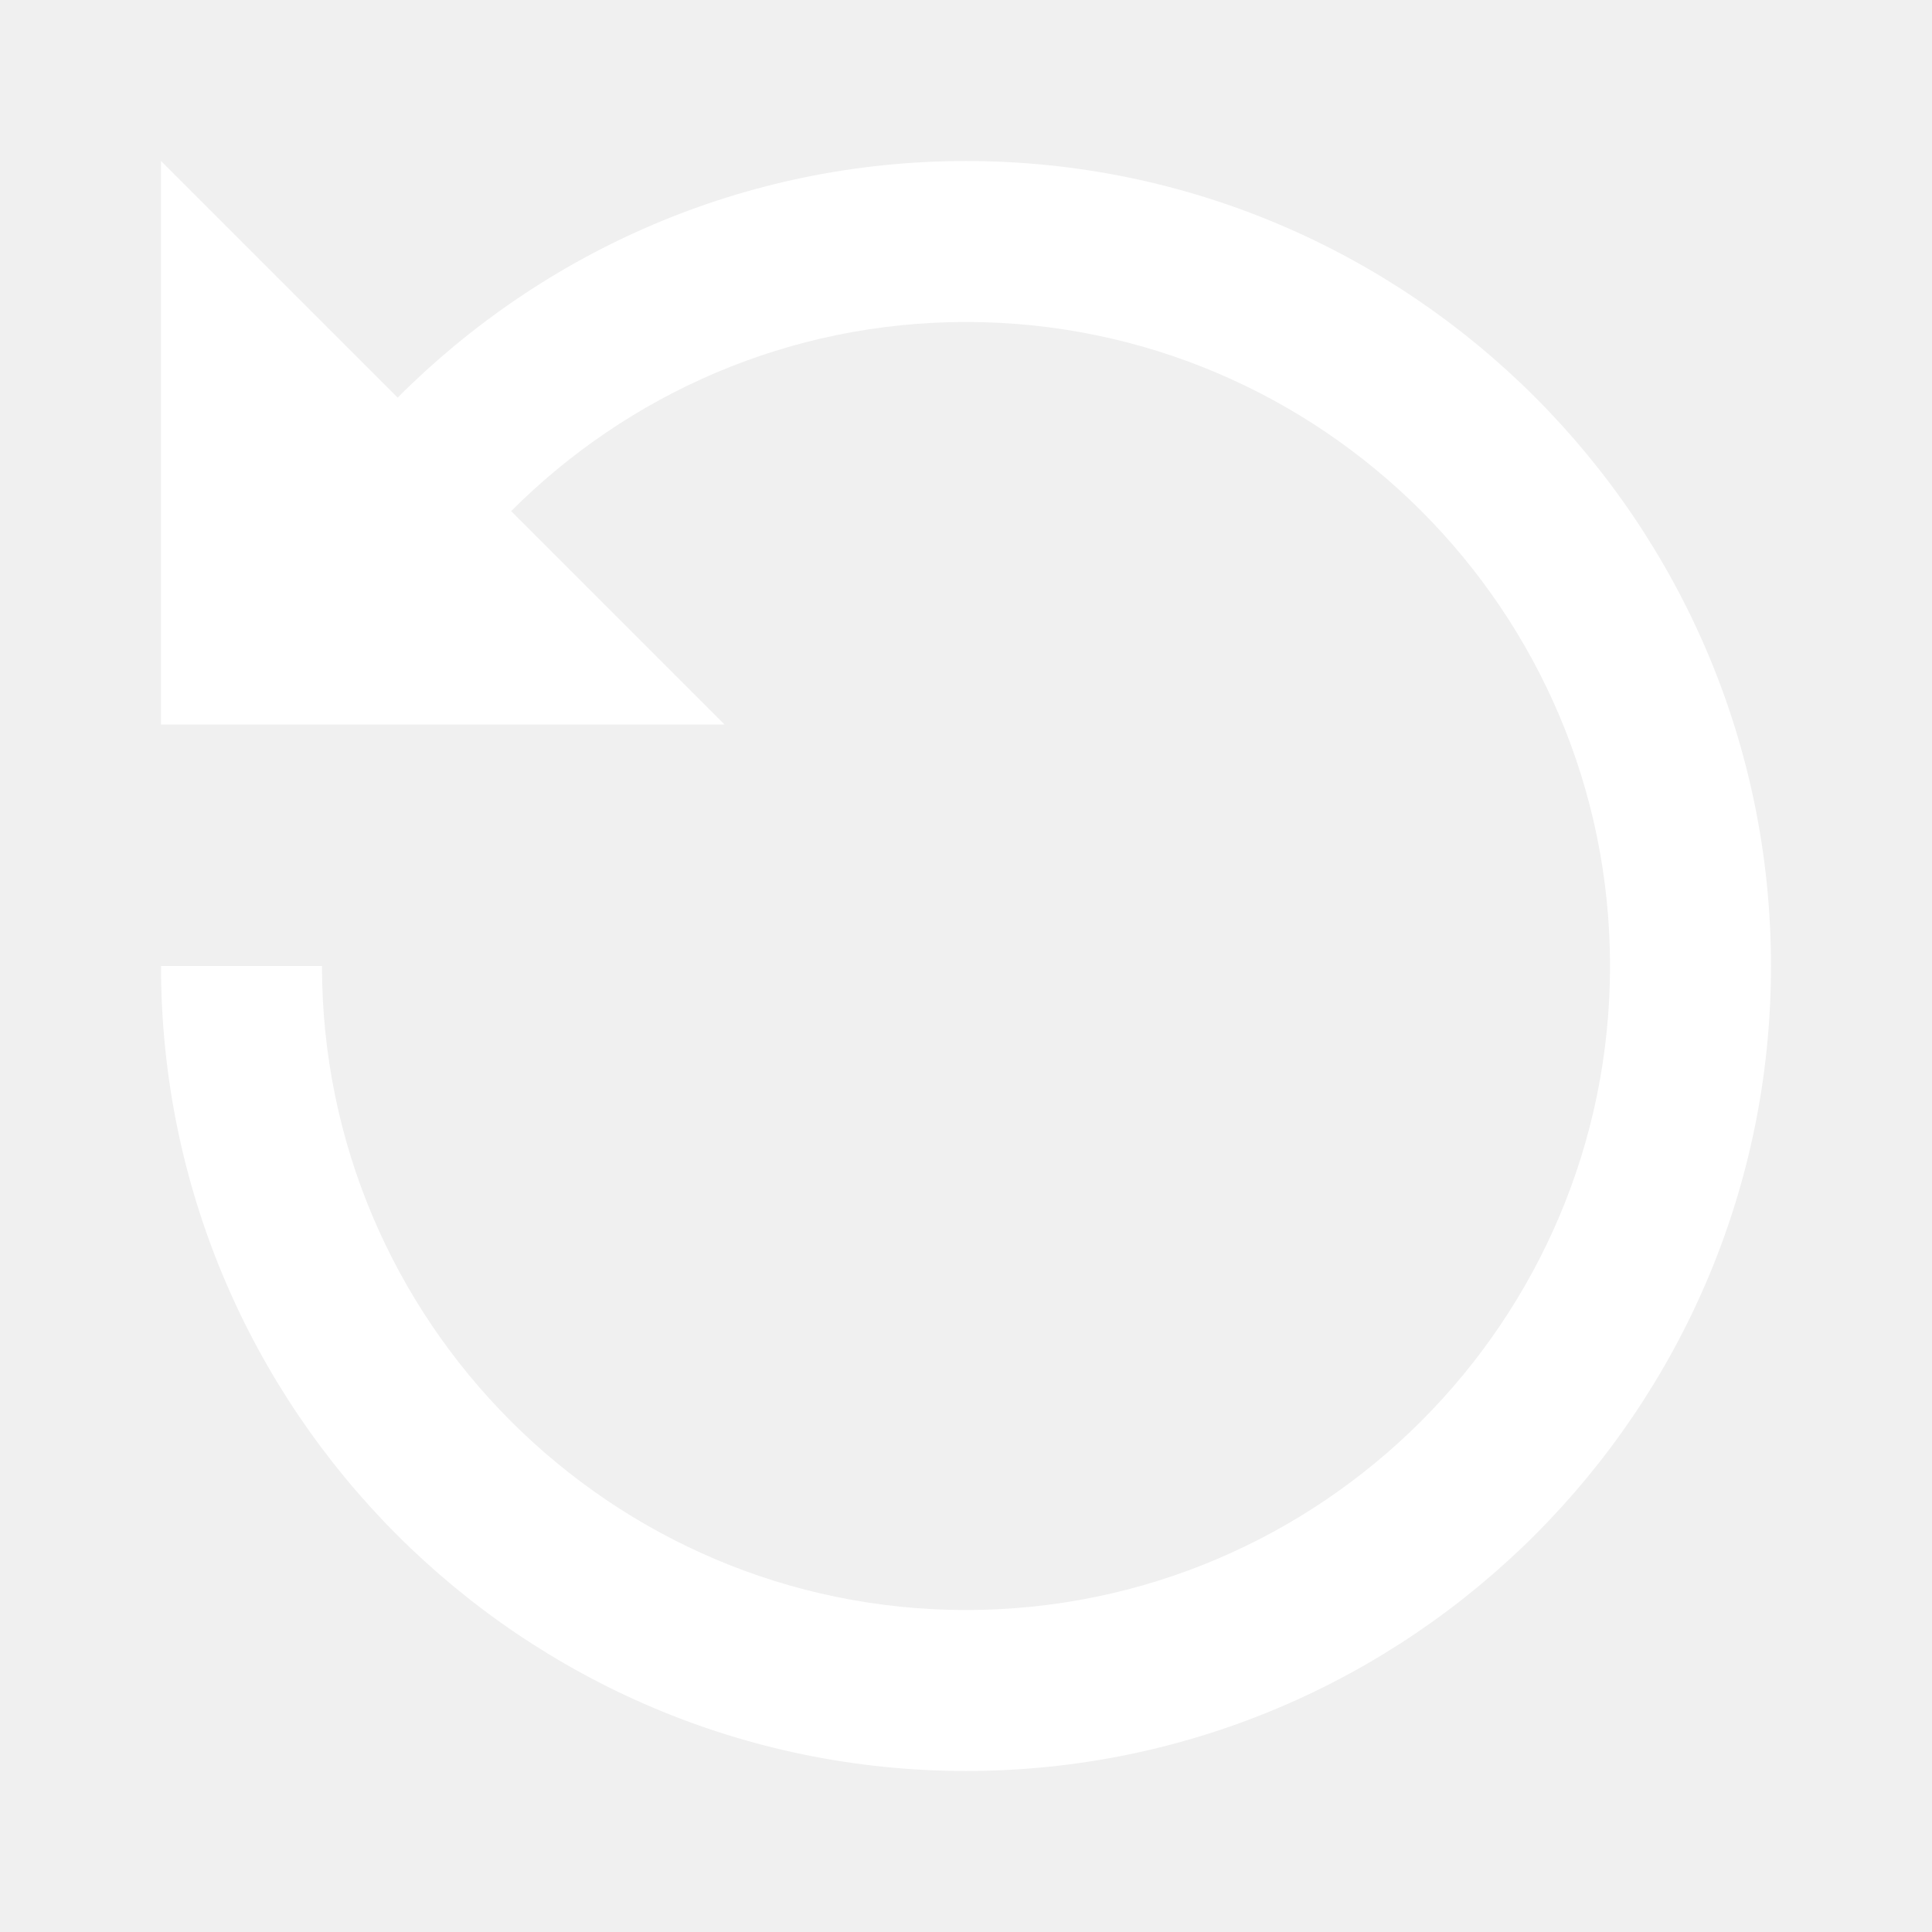
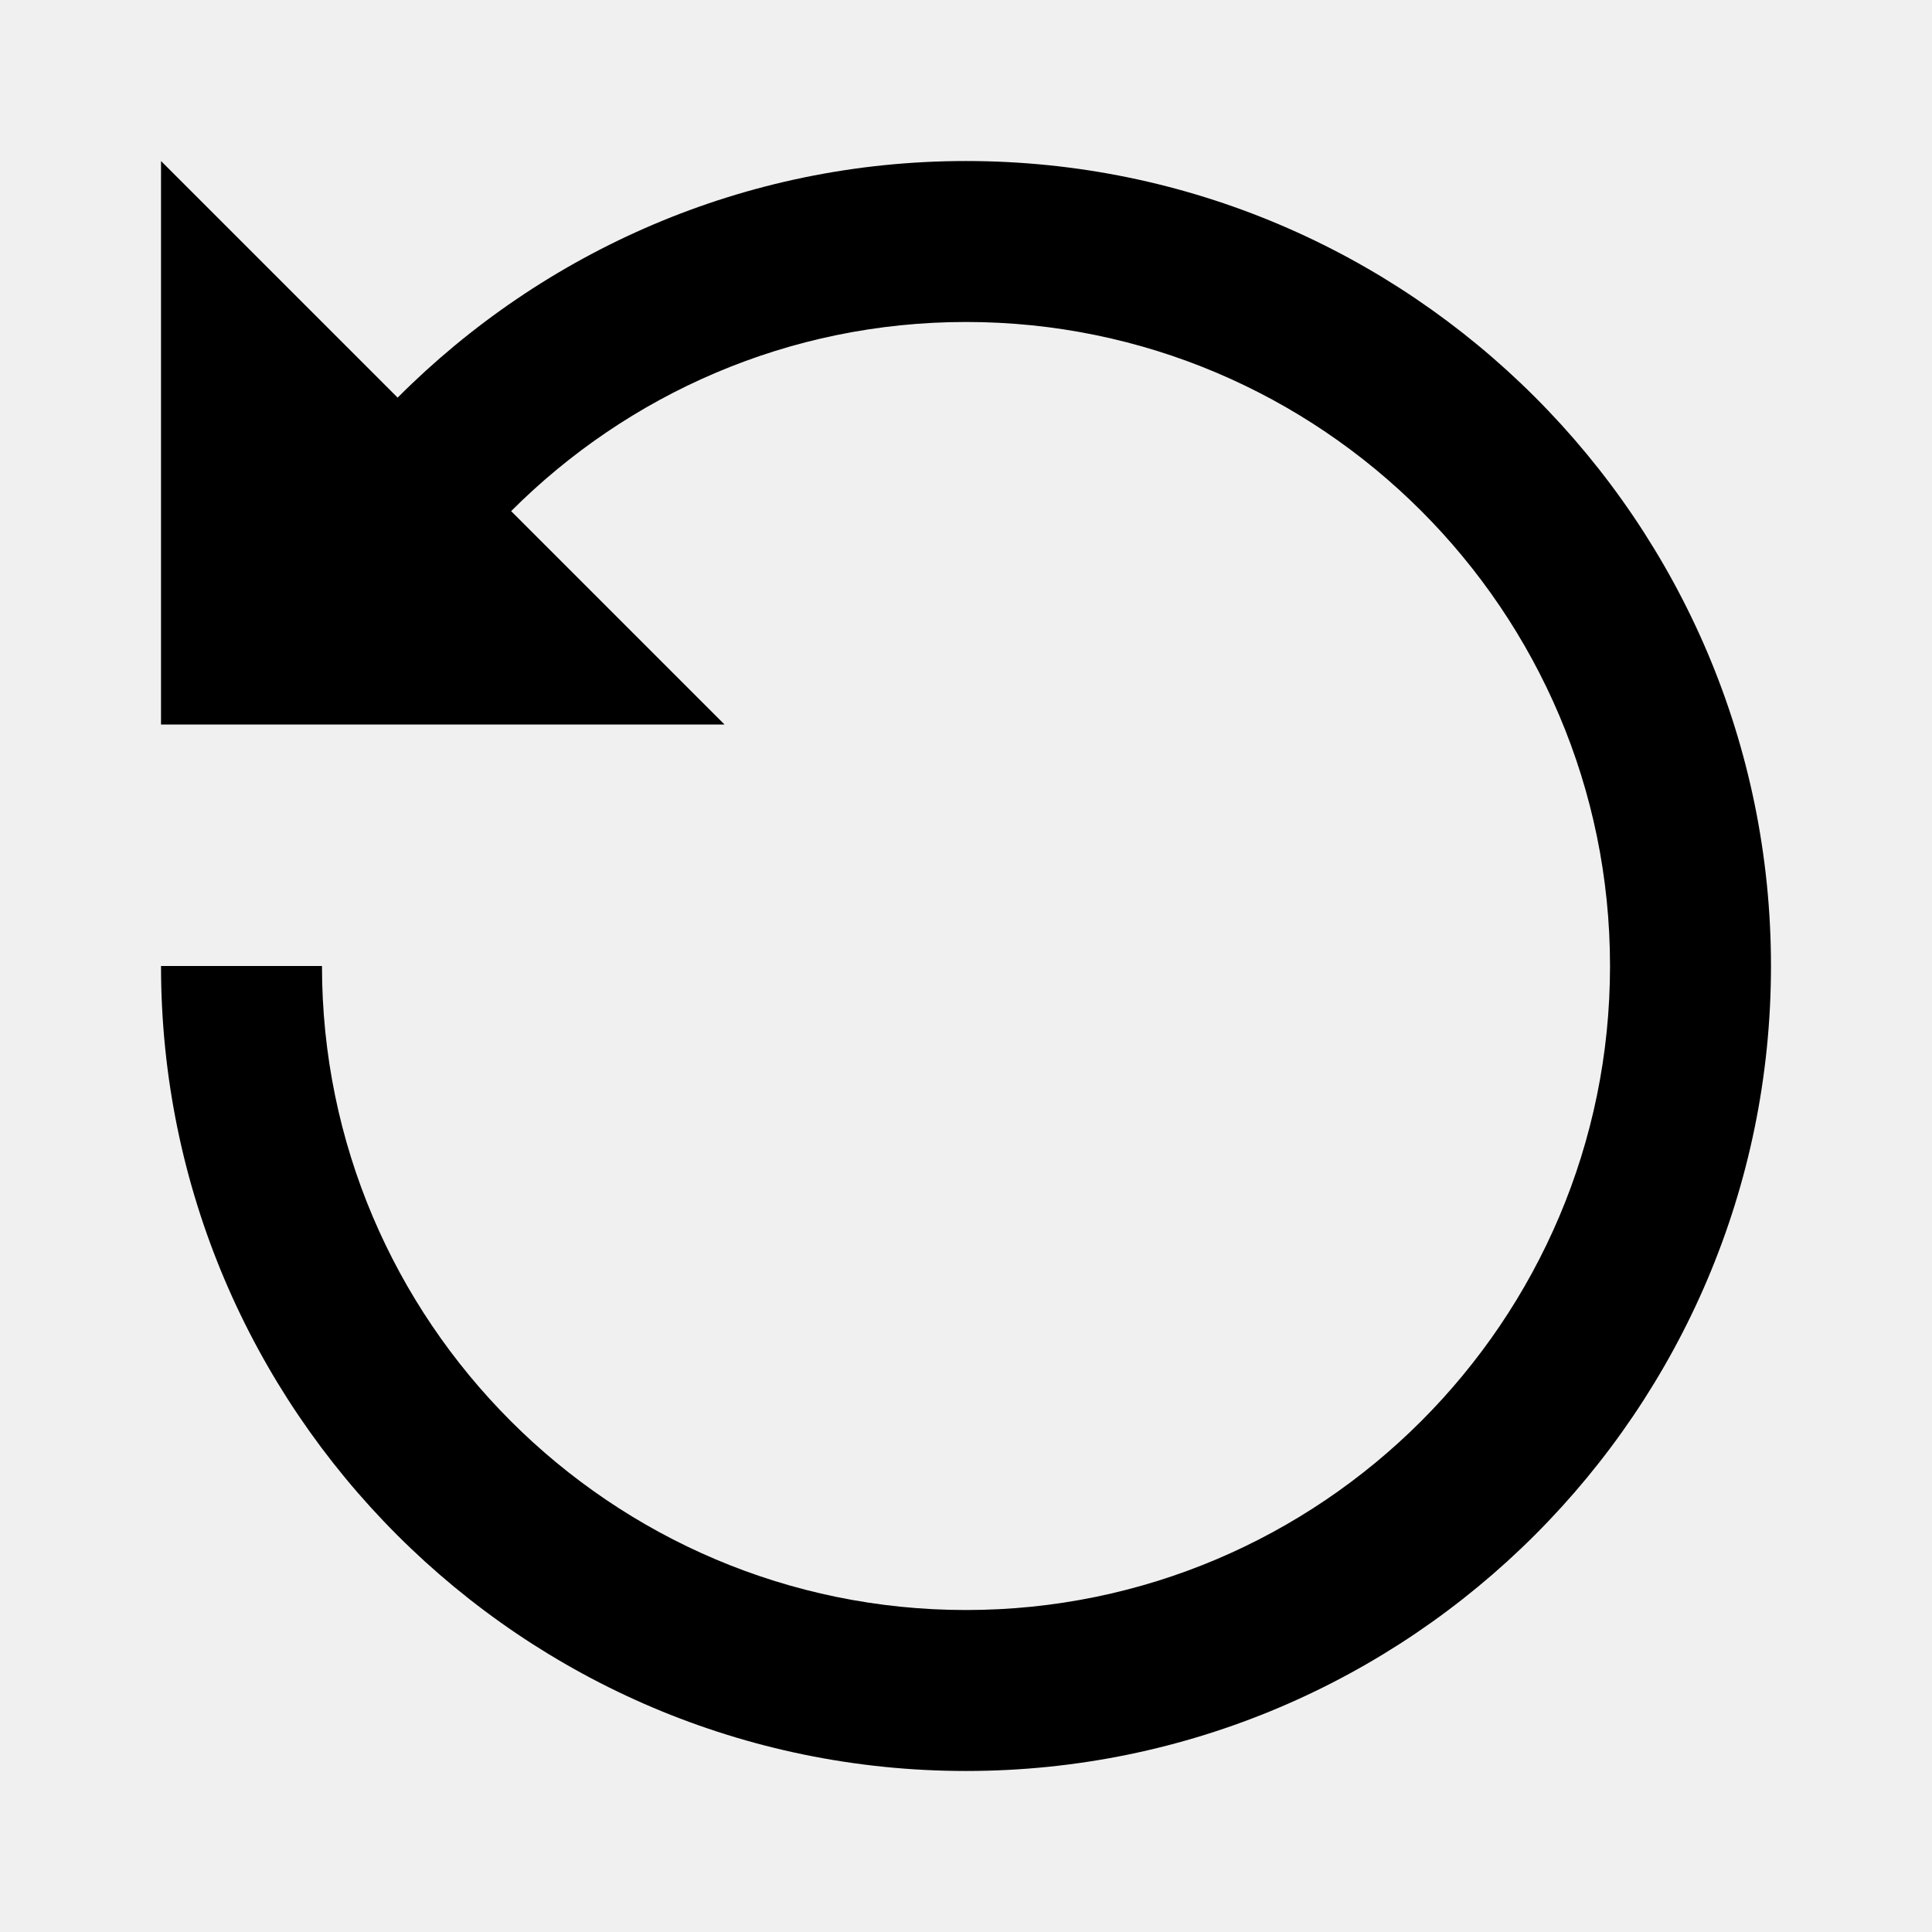
<svg xmlns="http://www.w3.org/2000/svg" width="32" height="32" viewBox="0 0 32 32" fill="none">
-   <path fill-rule="evenodd" clip-rule="evenodd" d="M29.333 16C29.333 8.648 23.352 2.667 16 2.667C12.324 2.667 8.998 4.168 6.586 6.586L2.667 2.667V12H12L8.466 8.466C10.396 6.534 13.059 5.333 16 5.333C21.881 5.333 26.667 10.119 26.667 16C26.667 21.881 21.881 26.667 16 26.667C10.119 26.667 5.333 21.881 5.333 16H2.667C2.667 23.352 8.648 29.333 16 29.333C23.352 29.333 29.333 23.352 29.333 16Z" fill="white" />
+   <path fill-rule="evenodd" clip-rule="evenodd" d="M29.333 16C29.333 8.648 23.352 2.667 16 2.667C12.324 2.667 8.998 4.168 6.586 6.586L2.667 2.667V12H12L8.466 8.466C10.396 6.534 13.059 5.333 16 5.333C21.881 5.333 26.667 10.119 26.667 16C26.667 21.881 21.881 26.667 16 26.667C10.119 26.667 5.333 21.881 5.333 16H2.667C2.667 23.352 8.648 29.333 16 29.333C23.352 29.333 29.333 23.352 29.333 16Z" fill="black" />
</svg>
